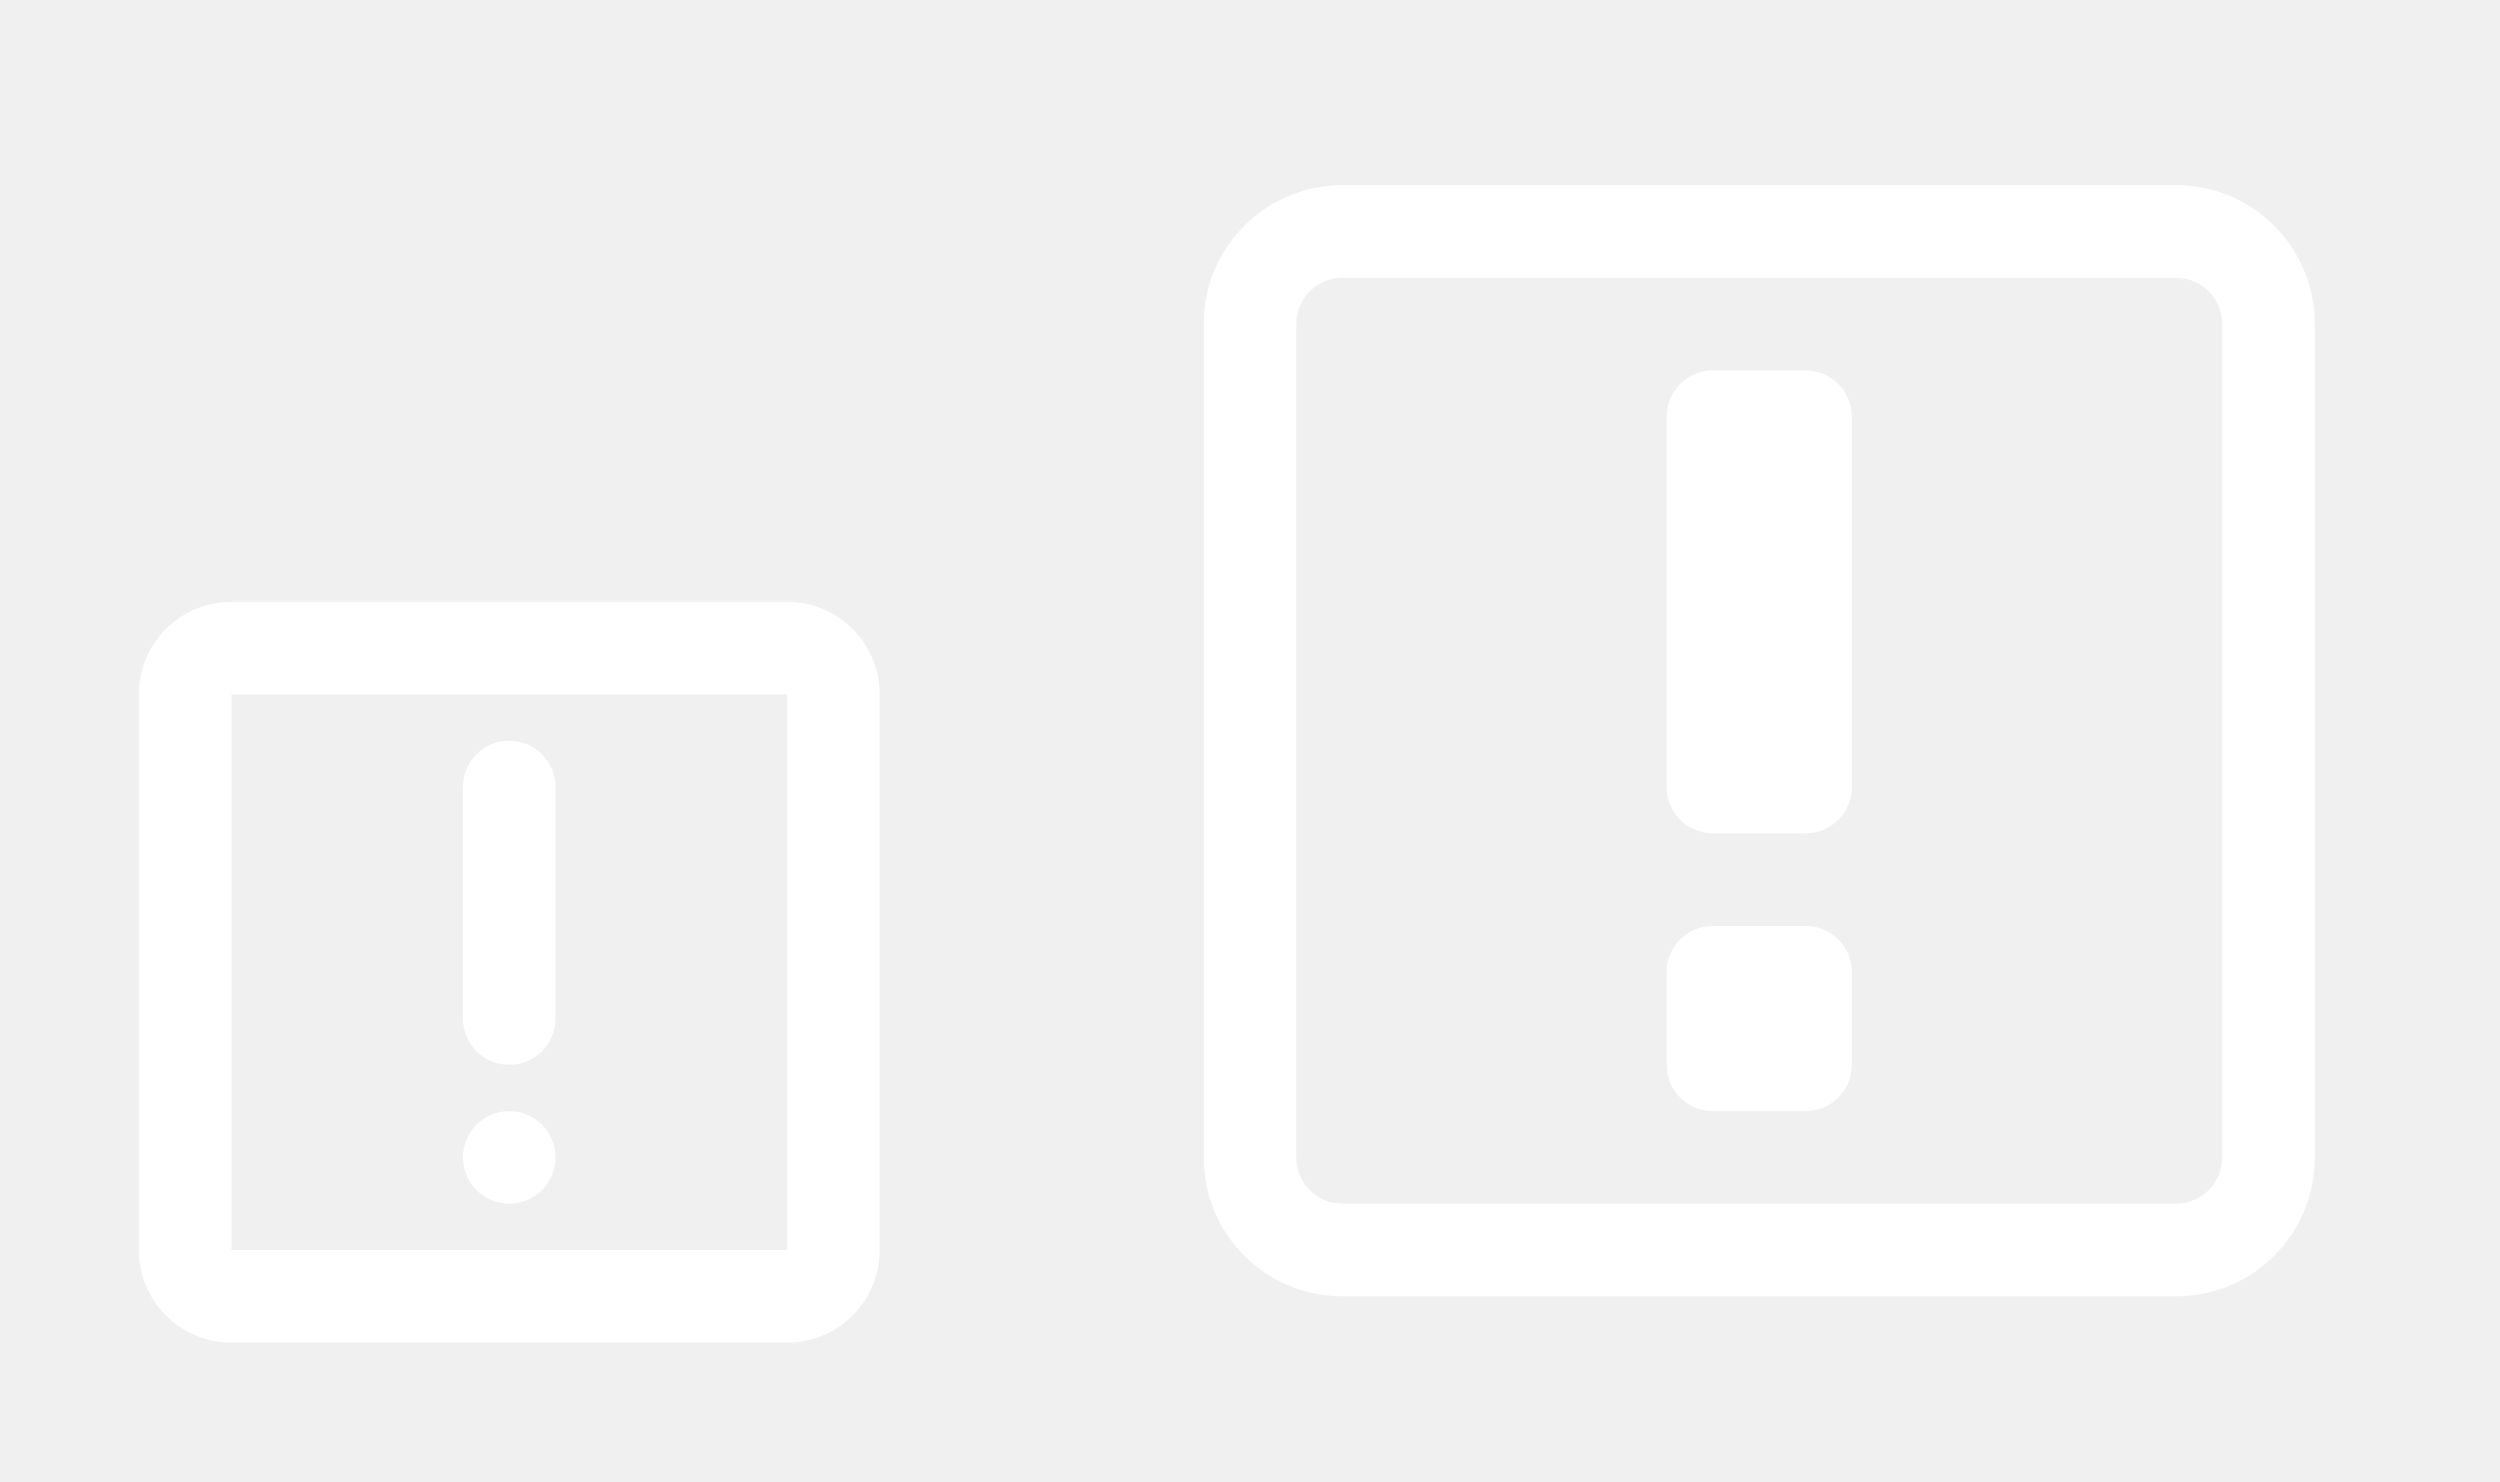
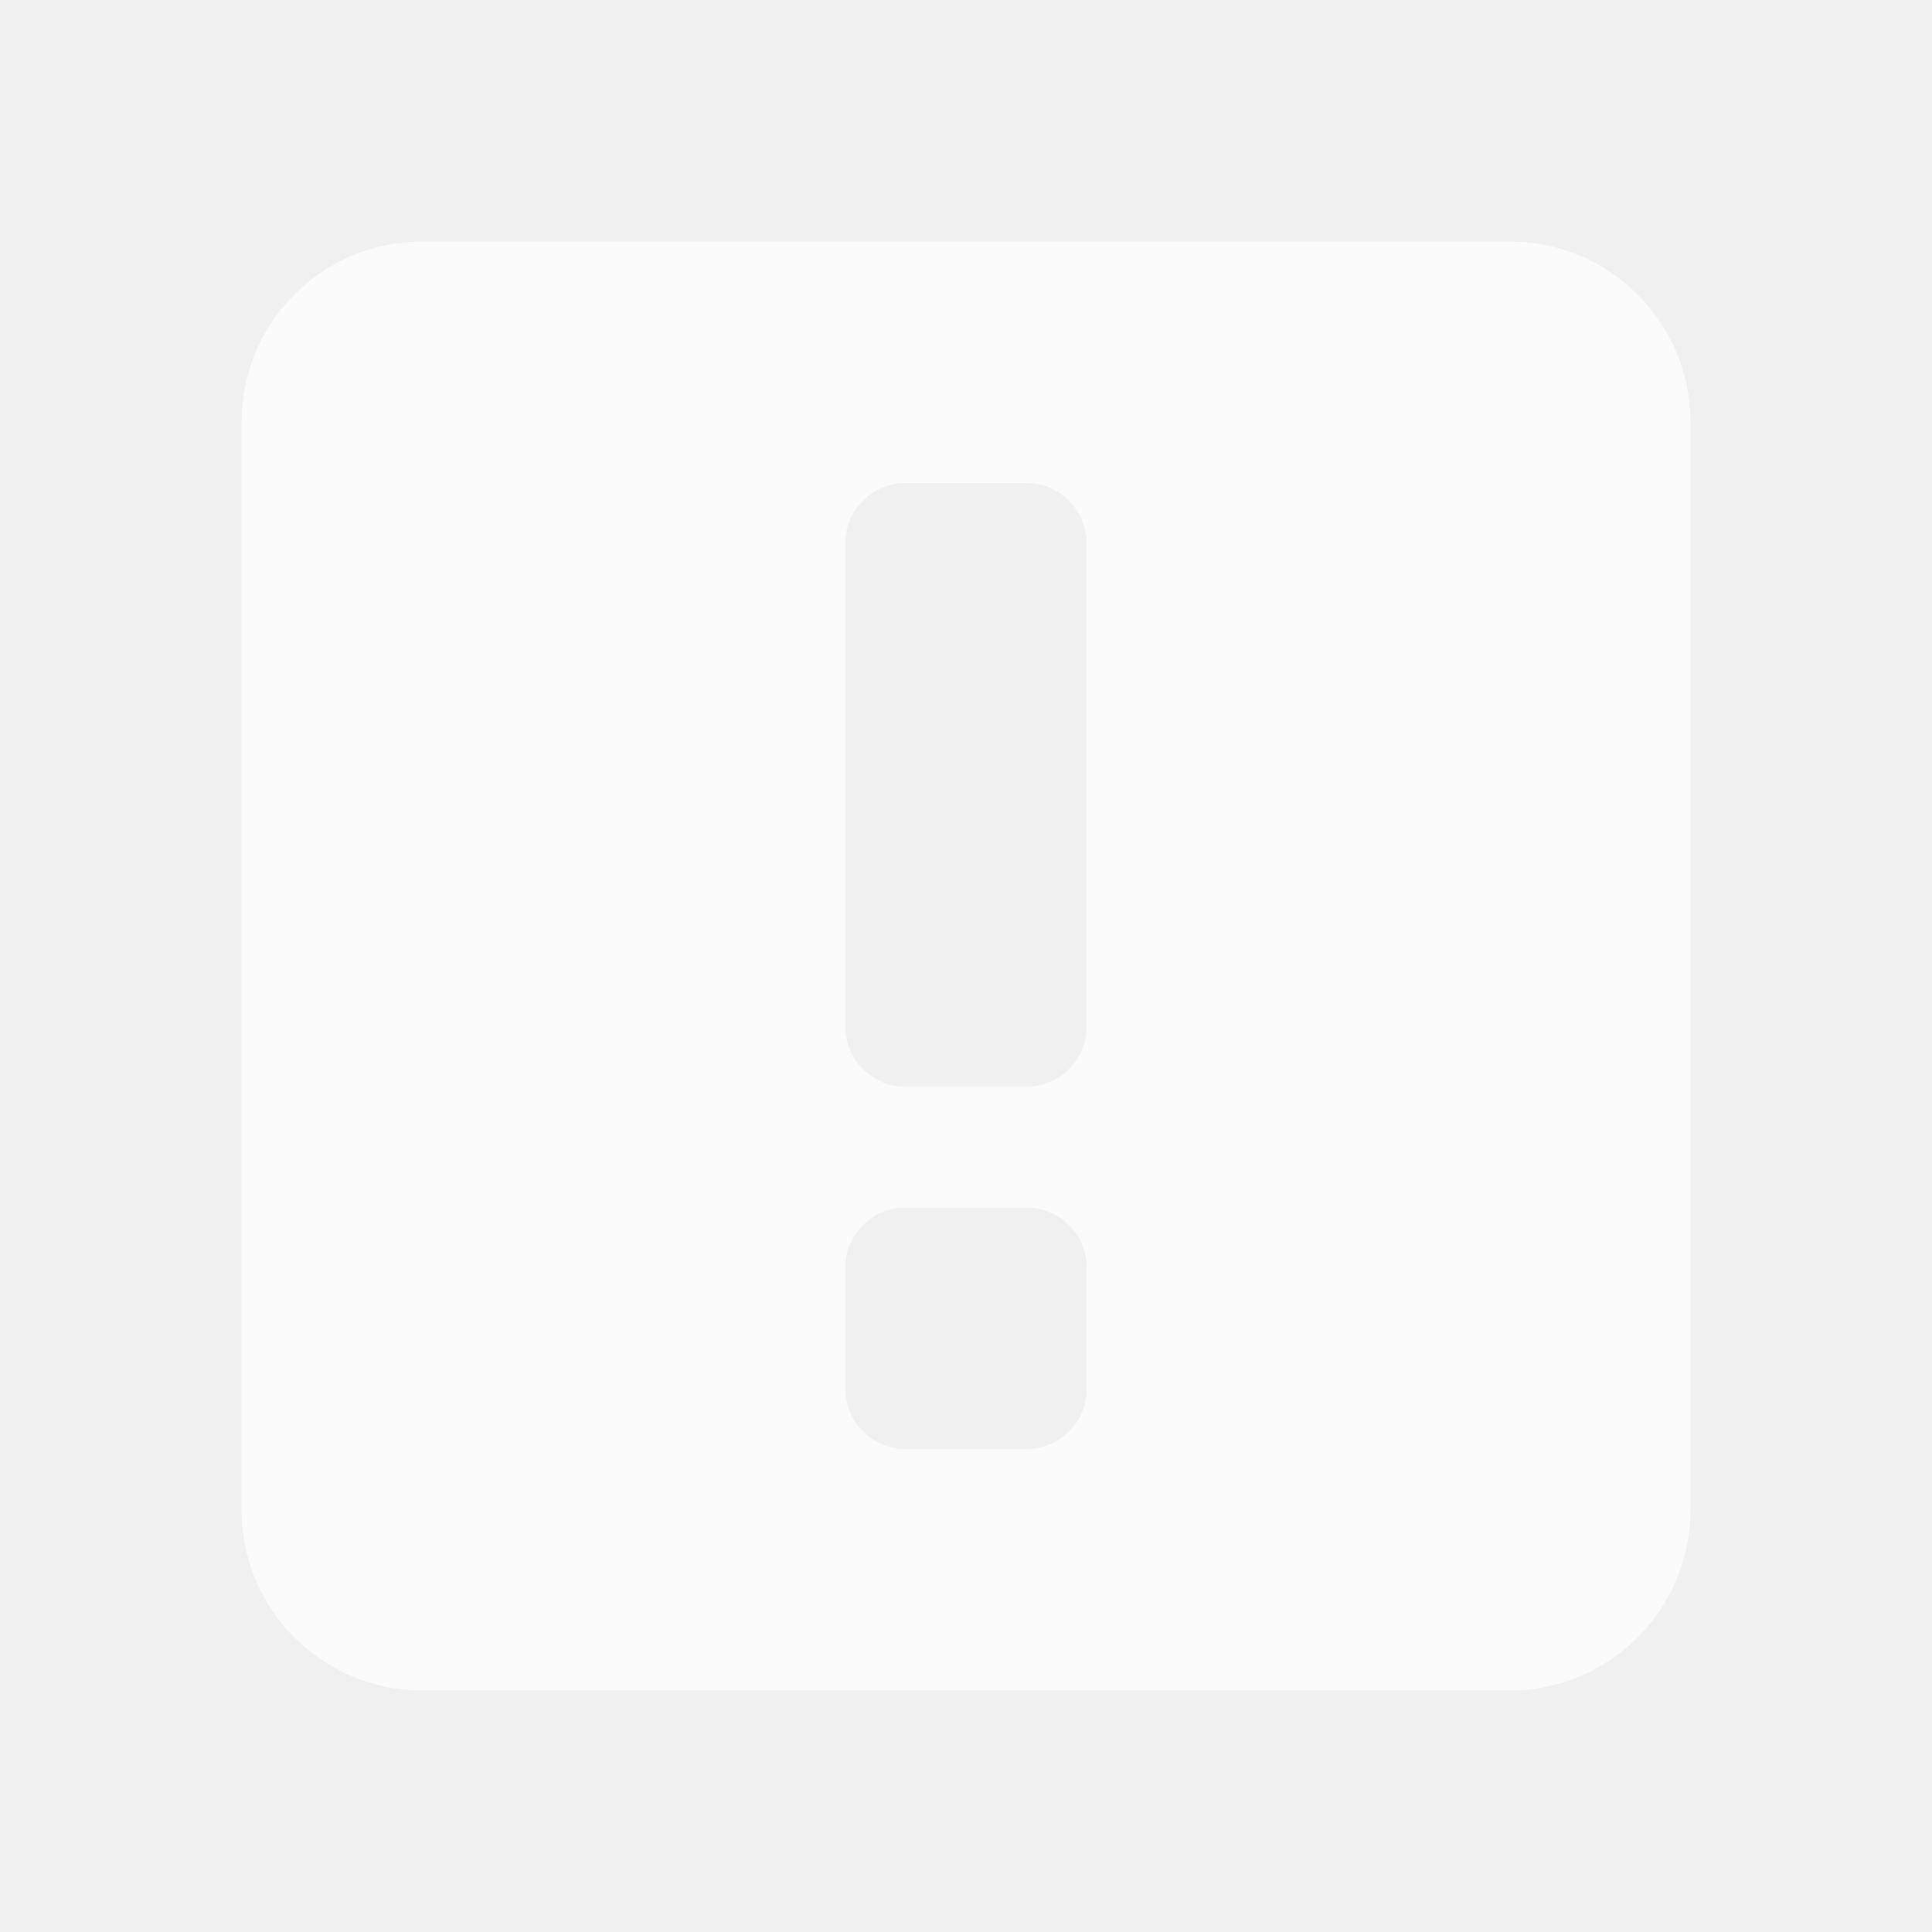
- <svg xmlns="http://www.w3.org/2000/svg" id="svg19" viewBox="0 0 54 32" version="1.1">
+ <svg xmlns="http://www.w3.org/2000/svg" id="svg19" viewBox="0 0 32 32" version="1.1" width="32" height="32">
  <defs id="defs5">
    <style type="text/css" id="current-color-scheme"> .ColorScheme-Text { color:#363636; } </style>
  </defs>
  <g id="apport">
-     <path id="rect839" style="fill:#ffffff;stroke-width:4.648;stroke-linecap:round" d="M 29 4 C 27.338 4 26 5.338 26 7 L 26 25 C 26 26.662 27.338 28 29 28 L 47 28 C 48.662 28 50 26.662 50 25 L 50 7 C 50 5.338 48.662 4 47 4 L 29 4 z M 29 6 L 47 6 C 47.554 6 48 6.446 48 7 L 48 25 C 48 25.554 47.554 26 47 26 L 29 26 C 28.446 26 28 25.554 28 25 L 28 7 C 28 6.446 28.446 6 29 6 z M 37 8 C 36.446 8 36 8.446 36 9 L 36 17 C 36 17.554 36.446 18 37 18 L 39 18 C 39.554 18 40 17.554 40 17 L 40 9 C 40 8.446 39.554 8 39 8 L 37 8 z M 37 20 C 36.446 20 36 20.446 36 21 L 36 23 C 36 23.554 36.446 24 37 24 L 39 24 C 39.554 24 40 23.554 40 23 L 40 21 C 40 20.446 39.554 20 39 20 L 37 20 z " />
-     <path id="path7" fill="none" d="M 22,0 V 32 H 54 V 0 Z" />
+     <path id="path3657" style="fill:#fbfbfb;fill-opacity:1;fill-rule:evenodd;stroke-width:0.7;stroke-linecap:round;stroke-linejoin:round;paint-order:stroke fill markers" d="M 7,4 C 6.896,4 6.794,4.005 6.693,4.016 6.592,4.026 6.492,4.041 6.395,4.061 6.297,4.08 6.2,4.106 6.105,4.135 6.011,4.164 5.92,4.197 5.83,4.234 5.74,4.272 5.653,4.315 5.568,4.361 5.483,4.407 5.4,4.458 5.32,4.512 5.241,4.566 5.164,4.623 5.09,4.684 5.016,4.745 4.945,4.809 4.877,4.877 4.809,4.945 4.745,5.016 4.684,5.09 4.623,5.164 4.566,5.241 4.512,5.32 4.458,5.4 4.407,5.483 4.361,5.568 4.315,5.653 4.272,5.74 4.234,5.83 4.197,5.92 4.164,6.011 4.135,6.105 4.106,6.2 4.08,6.297 4.061,6.395 4.041,6.492 4.026,6.592 4.016,6.693 4.005,6.794 4,6.896 4,7 v 18 c 0,0.104 0.005,0.206 0.016,0.307 0.01,0.101 0.025,0.201 0.045,0.299 0.02,0.098 0.045,0.195 0.074,0.289 0.029,0.094 0.062,0.186 0.1,0.275 0.038,0.09 0.081,0.177 0.127,0.262 0.046,0.085 0.097,0.168 0.15,0.248 0.054,0.08 0.111,0.156 0.172,0.23 0.061,0.074 0.126,0.145 0.193,0.213 0.068,0.068 0.139,0.132 0.213,0.193 0.074,0.061 0.151,0.118 0.23,0.172 0.08,0.054 0.163,0.104 0.248,0.15 0.085,0.046 0.172,0.089 0.262,0.127 0.09,0.038 0.181,0.07 0.275,0.1 0.094,0.029 0.191,0.054 0.289,0.074 0.098,0.02 0.198,0.035 0.299,0.045 C 6.794,27.995 6.896,28 7,28 h 18 c 0.104,0 0.206,-0.005 0.307,-0.016 0.101,-0.01 0.201,-0.025 0.299,-0.045 0.098,-0.02 0.195,-0.045 0.289,-0.074 0.094,-0.029 0.186,-0.062 0.275,-0.1 0.09,-0.038 0.177,-0.081 0.262,-0.127 0.085,-0.046 0.168,-0.097 0.248,-0.15 0.08,-0.054 0.156,-0.111 0.23,-0.172 0.074,-0.061 0.145,-0.126 0.213,-0.193 0.068,-0.068 0.132,-0.139 0.193,-0.213 0.061,-0.074 0.118,-0.151 0.172,-0.23 0.054,-0.08 0.104,-0.163 0.15,-0.248 0.046,-0.085 0.089,-0.172 0.127,-0.262 0.038,-0.09 0.07,-0.181 0.1,-0.275 0.029,-0.094 0.054,-0.191 0.074,-0.289 0.02,-0.098 0.035,-0.198 0.045,-0.299 C 27.995,25.206 28,25.104 28,25 V 7 C 28,6.896 27.995,6.794 27.984,6.693 27.974,6.592 27.959,6.492 27.939,6.395 27.92,6.297 27.894,6.2 27.865,6.105 27.836,6.011 27.803,5.92 27.766,5.83 27.728,5.74 27.685,5.653 27.639,5.568 27.593,5.483 27.542,5.4 27.488,5.32 27.434,5.241 27.377,5.164 27.316,5.09 27.255,5.016 27.191,4.945 27.123,4.877 27.055,4.809 26.984,4.745 26.91,4.684 26.836,4.623 26.759,4.566 26.68,4.512 26.6,4.458 26.517,4.407 26.432,4.361 26.347,4.315 26.26,4.272 26.17,4.234 26.08,4.197 25.989,4.164 25.895,4.135 25.8,4.106 25.703,4.08 25.605,4.061 25.508,4.041 25.408,4.026 25.307,4.016 25.206,4.005 25.104,4 25,4 Z m 8,4 h 2 c 0.069,0 0.136,0.006 0.201,0.02 0.065,0.013 0.13,0.033 0.189,0.059 0.06,0.025 0.117,0.056 0.17,0.092 0.053,0.036 0.101,0.078 0.146,0.123 0.045,0.045 0.087,0.093 0.123,0.146 0.036,0.053 0.067,0.11 0.092,0.17 0.025,0.06 0.045,0.124 0.059,0.189 C 17.994,8.864 18,8.931 18,9 v 8 c 0,0.069 -0.006,0.136 -0.02,0.201 -0.013,0.065 -0.033,0.13 -0.059,0.189 -0.025,0.06 -0.056,0.117 -0.092,0.17 -0.036,0.053 -0.078,0.101 -0.123,0.146 -0.045,0.045 -0.093,0.087 -0.146,0.123 -0.053,0.036 -0.11,0.067 -0.17,0.092 -0.06,0.025 -0.124,0.045 -0.189,0.059 C 17.136,17.994 17.069,18 17,18 h -2 c -0.069,0 -0.136,-0.006 -0.201,-0.02 -0.065,-0.013 -0.13,-0.033 -0.189,-0.059 -0.06,-0.025 -0.117,-0.056 -0.17,-0.092 -0.053,-0.036 -0.101,-0.078 -0.146,-0.123 -0.045,-0.045 -0.087,-0.093 -0.123,-0.146 -0.036,-0.053 -0.067,-0.11 -0.092,-0.17 -0.025,-0.06 -0.045,-0.124 -0.059,-0.189 C 14.006,17.136 14,17.069 14,17 V 9 c 0,-0.069 0.006,-0.136 0.02,-0.201 0.013,-0.065 0.033,-0.13 0.059,-0.189 0.025,-0.06 0.056,-0.117 0.092,-0.17 0.036,-0.053 0.078,-0.101 0.123,-0.146 0.045,-0.045 0.093,-0.087 0.146,-0.123 0.053,-0.036 0.11,-0.067 0.17,-0.092 0.06,-0.025 0.124,-0.045 0.189,-0.059 C 14.864,8.006 14.931,8 15,8 Z m 0,12 h 2 c 0.069,0 0.136,0.006 0.201,0.02 0.065,0.013 0.13,0.033 0.189,0.059 0.06,0.025 0.117,0.056 0.17,0.092 0.053,0.036 0.101,0.078 0.146,0.123 0.045,0.045 0.087,0.093 0.123,0.146 0.036,0.053 0.067,0.11 0.092,0.17 0.025,0.06 0.045,0.124 0.059,0.189 C 17.994,20.864 18,20.931 18,21 v 2 c 0,0.069 -0.006,0.136 -0.02,0.201 -0.013,0.065 -0.033,0.13 -0.059,0.189 -0.025,0.06 -0.056,0.117 -0.092,0.17 -0.036,0.053 -0.078,0.101 -0.123,0.146 -0.045,0.045 -0.093,0.087 -0.146,0.123 -0.053,0.036 -0.11,0.067 -0.17,0.092 -0.06,0.025 -0.124,0.045 -0.189,0.059 C 17.136,23.994 17.069,24 17,24 h -2 c -0.069,0 -0.136,-0.006 -0.201,-0.02 -0.065,-0.013 -0.13,-0.033 -0.189,-0.059 -0.06,-0.025 -0.117,-0.056 -0.17,-0.092 -0.053,-0.036 -0.101,-0.078 -0.146,-0.123 -0.045,-0.045 -0.087,-0.093 -0.123,-0.146 -0.036,-0.053 -0.067,-0.11 -0.092,-0.17 -0.025,-0.06 -0.045,-0.124 -0.059,-0.189 C 14.006,23.136 14,23.069 14,23 v -2 c 0,-0.069 0.006,-0.136 0.02,-0.201 0.013,-0.065 0.033,-0.13 0.059,-0.189 0.025,-0.06 0.056,-0.117 0.092,-0.17 0.036,-0.053 0.078,-0.101 0.123,-0.146 0.045,-0.045 0.093,-0.087 0.146,-0.123 0.053,-0.036 0.11,-0.067 0.17,-0.092 0.06,-0.025 0.124,-0.045 0.189,-0.059 C 14.864,20.006 14.931,20 15,20 Z" />
+     <path id="path7" fill="none" d="M 0,0 V 32 H 32 V 0 Z" />
  </g>
  <g id="22-22-apport">
-     <path id="path12" fill="none" d="m0 10v22h22v-22z" />
-     <g id="g16" fill="currentColor" class="ColorScheme-Text">
-       <path id="path14" d="m5 13c-1.108 0-2 0.892-2 2v12c0 1.108 0.892 2 2 2h12c1.108 0 2-0.892 2-2v-12c0-1.108-0.892-2-2-2h-12zm0 2h12v12h-12v-12zm6 1c-0.554 0-1 0.446-1 1v5c0 0.554 0.446 1 1 1s1-0.446 1-1v-5c0-0.554-0.446-1-1-1zm0 8a1 1 0 0 0-1 1 1 1 0 0 0 1 1 1 1 0 0 0 1-1 1 1 0 0 0-1-1z" style="fill:#ffffff;fill-opacity:1" />
-     </g>
+     <path id="path4579" style="fill:#fbfbfb;fill-opacity:1;fill-rule:evenodd;stroke-width:0.7;stroke-linecap:round;stroke-linejoin:round;paint-order:stroke fill markers" d="m -17,13 c -0.069,0 -0.138,0.003 -0.205,0.01 -0.067,0.007 -0.134,0.018 -0.199,0.031 -0.065,0.013 -0.129,0.029 -0.191,0.049 -0.063,0.019 -0.124,0.041 -0.184,0.066 -0.06,0.025 -0.119,0.053 -0.176,0.084 -0.057,0.031 -0.111,0.064 -0.164,0.1 -0.053,0.036 -0.105,0.075 -0.154,0.115 -0.049,0.041 -0.097,0.084 -0.143,0.129 -0.045,0.045 -0.088,0.093 -0.129,0.143 -0.041,0.049 -0.079,0.101 -0.115,0.154 -0.036,0.053 -0.069,0.107 -0.1,0.164 -0.031,0.057 -0.059,0.116 -0.084,0.176 -0.025,0.06 -0.047,0.121 -0.066,0.184 -0.019,0.063 -0.036,0.126 -0.049,0.191 -0.013,0.065 -0.024,0.132 -0.031,0.199 C -18.997,14.862 -19,14.931 -19,15 v 12 c 0,0.069 0.003,0.138 0.01,0.205 0.007,0.067 0.018,0.134 0.031,0.199 0.013,0.065 0.029,0.129 0.049,0.191 0.019,0.063 0.041,0.124 0.066,0.184 0.025,0.06 0.053,0.119 0.084,0.176 0.031,0.057 0.064,0.111 0.1,0.164 0.036,0.053 0.075,0.105 0.115,0.154 0.041,0.049 0.084,0.097 0.129,0.143 0.045,0.045 0.093,0.088 0.143,0.129 0.049,0.041 0.101,0.079 0.154,0.115 0.053,0.036 0.107,0.069 0.164,0.1 0.057,0.031 0.116,0.059 0.176,0.084 0.06,0.025 0.121,0.047 0.184,0.066 0.063,0.019 0.126,0.036 0.191,0.049 0.065,0.013 0.132,0.024 0.199,0.031 C -17.138,28.997 -17.069,29 -17,29 h 12 c 0.069,0 0.138,-0.003 0.205,-0.01 0.067,-0.007 0.134,-0.018 0.199,-0.031 0.065,-0.013 0.129,-0.029 0.191,-0.049 0.063,-0.019 0.124,-0.041 0.184,-0.066 0.06,-0.025 0.119,-0.053 0.176,-0.084 0.057,-0.031 0.111,-0.064 0.164,-0.1 0.053,-0.036 0.105,-0.075 0.154,-0.115 0.049,-0.041 0.097,-0.084 0.143,-0.129 0.045,-0.045 0.088,-0.093 0.129,-0.143 0.041,-0.049 0.079,-0.101 0.115,-0.154 0.036,-0.053 0.069,-0.107 0.1,-0.164 0.031,-0.057 0.059,-0.116 0.084,-0.176 0.025,-0.06 0.047,-0.121 0.066,-0.184 0.019,-0.063 0.036,-0.126 0.049,-0.191 0.013,-0.065 0.024,-0.132 0.031,-0.199 C -3.003,27.138 -3,27.069 -3,27 V 15 c 0,-0.069 -0.003,-0.138 -0.01,-0.205 -0.007,-0.067 -0.018,-0.134 -0.031,-0.199 -0.013,-0.065 -0.029,-0.129 -0.049,-0.191 -0.019,-0.063 -0.041,-0.124 -0.066,-0.184 -0.025,-0.06 -0.053,-0.119 -0.084,-0.176 -0.031,-0.057 -0.064,-0.111 -0.1,-0.164 -0.036,-0.053 -0.075,-0.105 -0.115,-0.154 -0.041,-0.049 -0.084,-0.097 -0.129,-0.143 -0.045,-0.045 -0.093,-0.088 -0.143,-0.129 -0.049,-0.041 -0.101,-0.079 -0.154,-0.115 -0.053,-0.036 -0.107,-0.069 -0.164,-0.1 -0.057,-0.031 -0.116,-0.059 -0.176,-0.084 -0.06,-0.025 -0.121,-0.047 -0.184,-0.066 -0.063,-0.019 -0.126,-0.036 -0.191,-0.049 -0.065,-0.013 -0.132,-0.024 -0.199,-0.031 C -4.862,13.003 -4.931,13 -5,13 Z m 6,3 c 0.069,0 0.136,0.006 0.201,0.02 0.065,0.013 0.13,0.033 0.189,0.059 0.06,0.025 0.117,0.056 0.17,0.092 0.053,0.036 0.101,0.078 0.146,0.123 0.045,0.045 0.087,0.093 0.123,0.146 0.036,0.053 0.067,0.11 0.092,0.17 0.025,0.06 0.045,0.124 0.059,0.189 C -10.006,16.864 -10,16.931 -10,17 v 5 c 0,0.069 -0.006,0.136 -0.02,0.201 -0.013,0.065 -0.033,0.13 -0.059,0.189 -0.025,0.06 -0.056,0.117 -0.092,0.17 -0.036,0.053 -0.078,0.101 -0.123,0.146 -0.045,0.045 -0.093,0.087 -0.146,0.123 -0.053,0.036 -0.11,0.067 -0.17,0.092 -0.06,0.025 -0.124,0.045 -0.189,0.059 C -10.864,22.994 -10.931,23 -11,23 c -0.069,0 -0.136,-0.006 -0.201,-0.02 -0.065,-0.013 -0.13,-0.033 -0.189,-0.059 -0.06,-0.025 -0.117,-0.056 -0.17,-0.092 -0.053,-0.036 -0.101,-0.078 -0.146,-0.123 -0.045,-0.045 -0.087,-0.093 -0.123,-0.146 -0.036,-0.053 -0.067,-0.11 -0.092,-0.17 -0.025,-0.06 -0.045,-0.124 -0.059,-0.189 C -11.994,22.136 -12,22.069 -12,22 v -5 c 0,-0.069 0.006,-0.136 0.02,-0.201 0.013,-0.065 0.033,-0.13 0.059,-0.189 0.025,-0.06 0.056,-0.117 0.092,-0.17 0.036,-0.053 0.078,-0.101 0.123,-0.146 0.045,-0.045 0.093,-0.087 0.146,-0.123 0.053,-0.036 0.11,-0.067 0.17,-0.092 0.06,-0.025 0.124,-0.045 0.189,-0.059 C -11.136,16.006 -11.069,16 -11,16 Z m 0,8 a 1,1 0 0 1 0.131,0.008 1,1 0 0 1 0.129,0.025 1,1 0 0 1 0.123,0.043 1,1 0 0 1 0.117,0.059 1,1 0 0 1 0.109,0.072 1,1 0 0 1 0.098,0.086 1,1 0 0 1 0.086,0.098 1,1 0 0 1 0.072,0.109 1,1 0 0 1 0.059,0.117 1,1 0 0 1 0.043,0.123 1,1 0 0 1 0.025,0.129 A 1,1 0 0 1 -10,25 a 1,1 0 0 1 -0.076,0.383 1,1 0 0 1 -0.217,0.324 1,1 0 0 1 -0.324,0.217 A 1,1 0 0 1 -11,26 1,1 0 0 1 -11.383,25.924 1,1 0 0 1 -11.707,25.707 1,1 0 0 1 -11.924,25.383 1,1 0 0 1 -12,25 a 1,1 0 0 1 0.076,-0.383 1,1 0 0 1 0.217,-0.324 1,1 0 0 1 0.324,-0.217 A 1,1 0 0 1 -11,24 Z" />
+     <path id="path12" fill="none" d="M -22,10 V 32 H 0 V 10 Z" />
  </g>
</svg>
